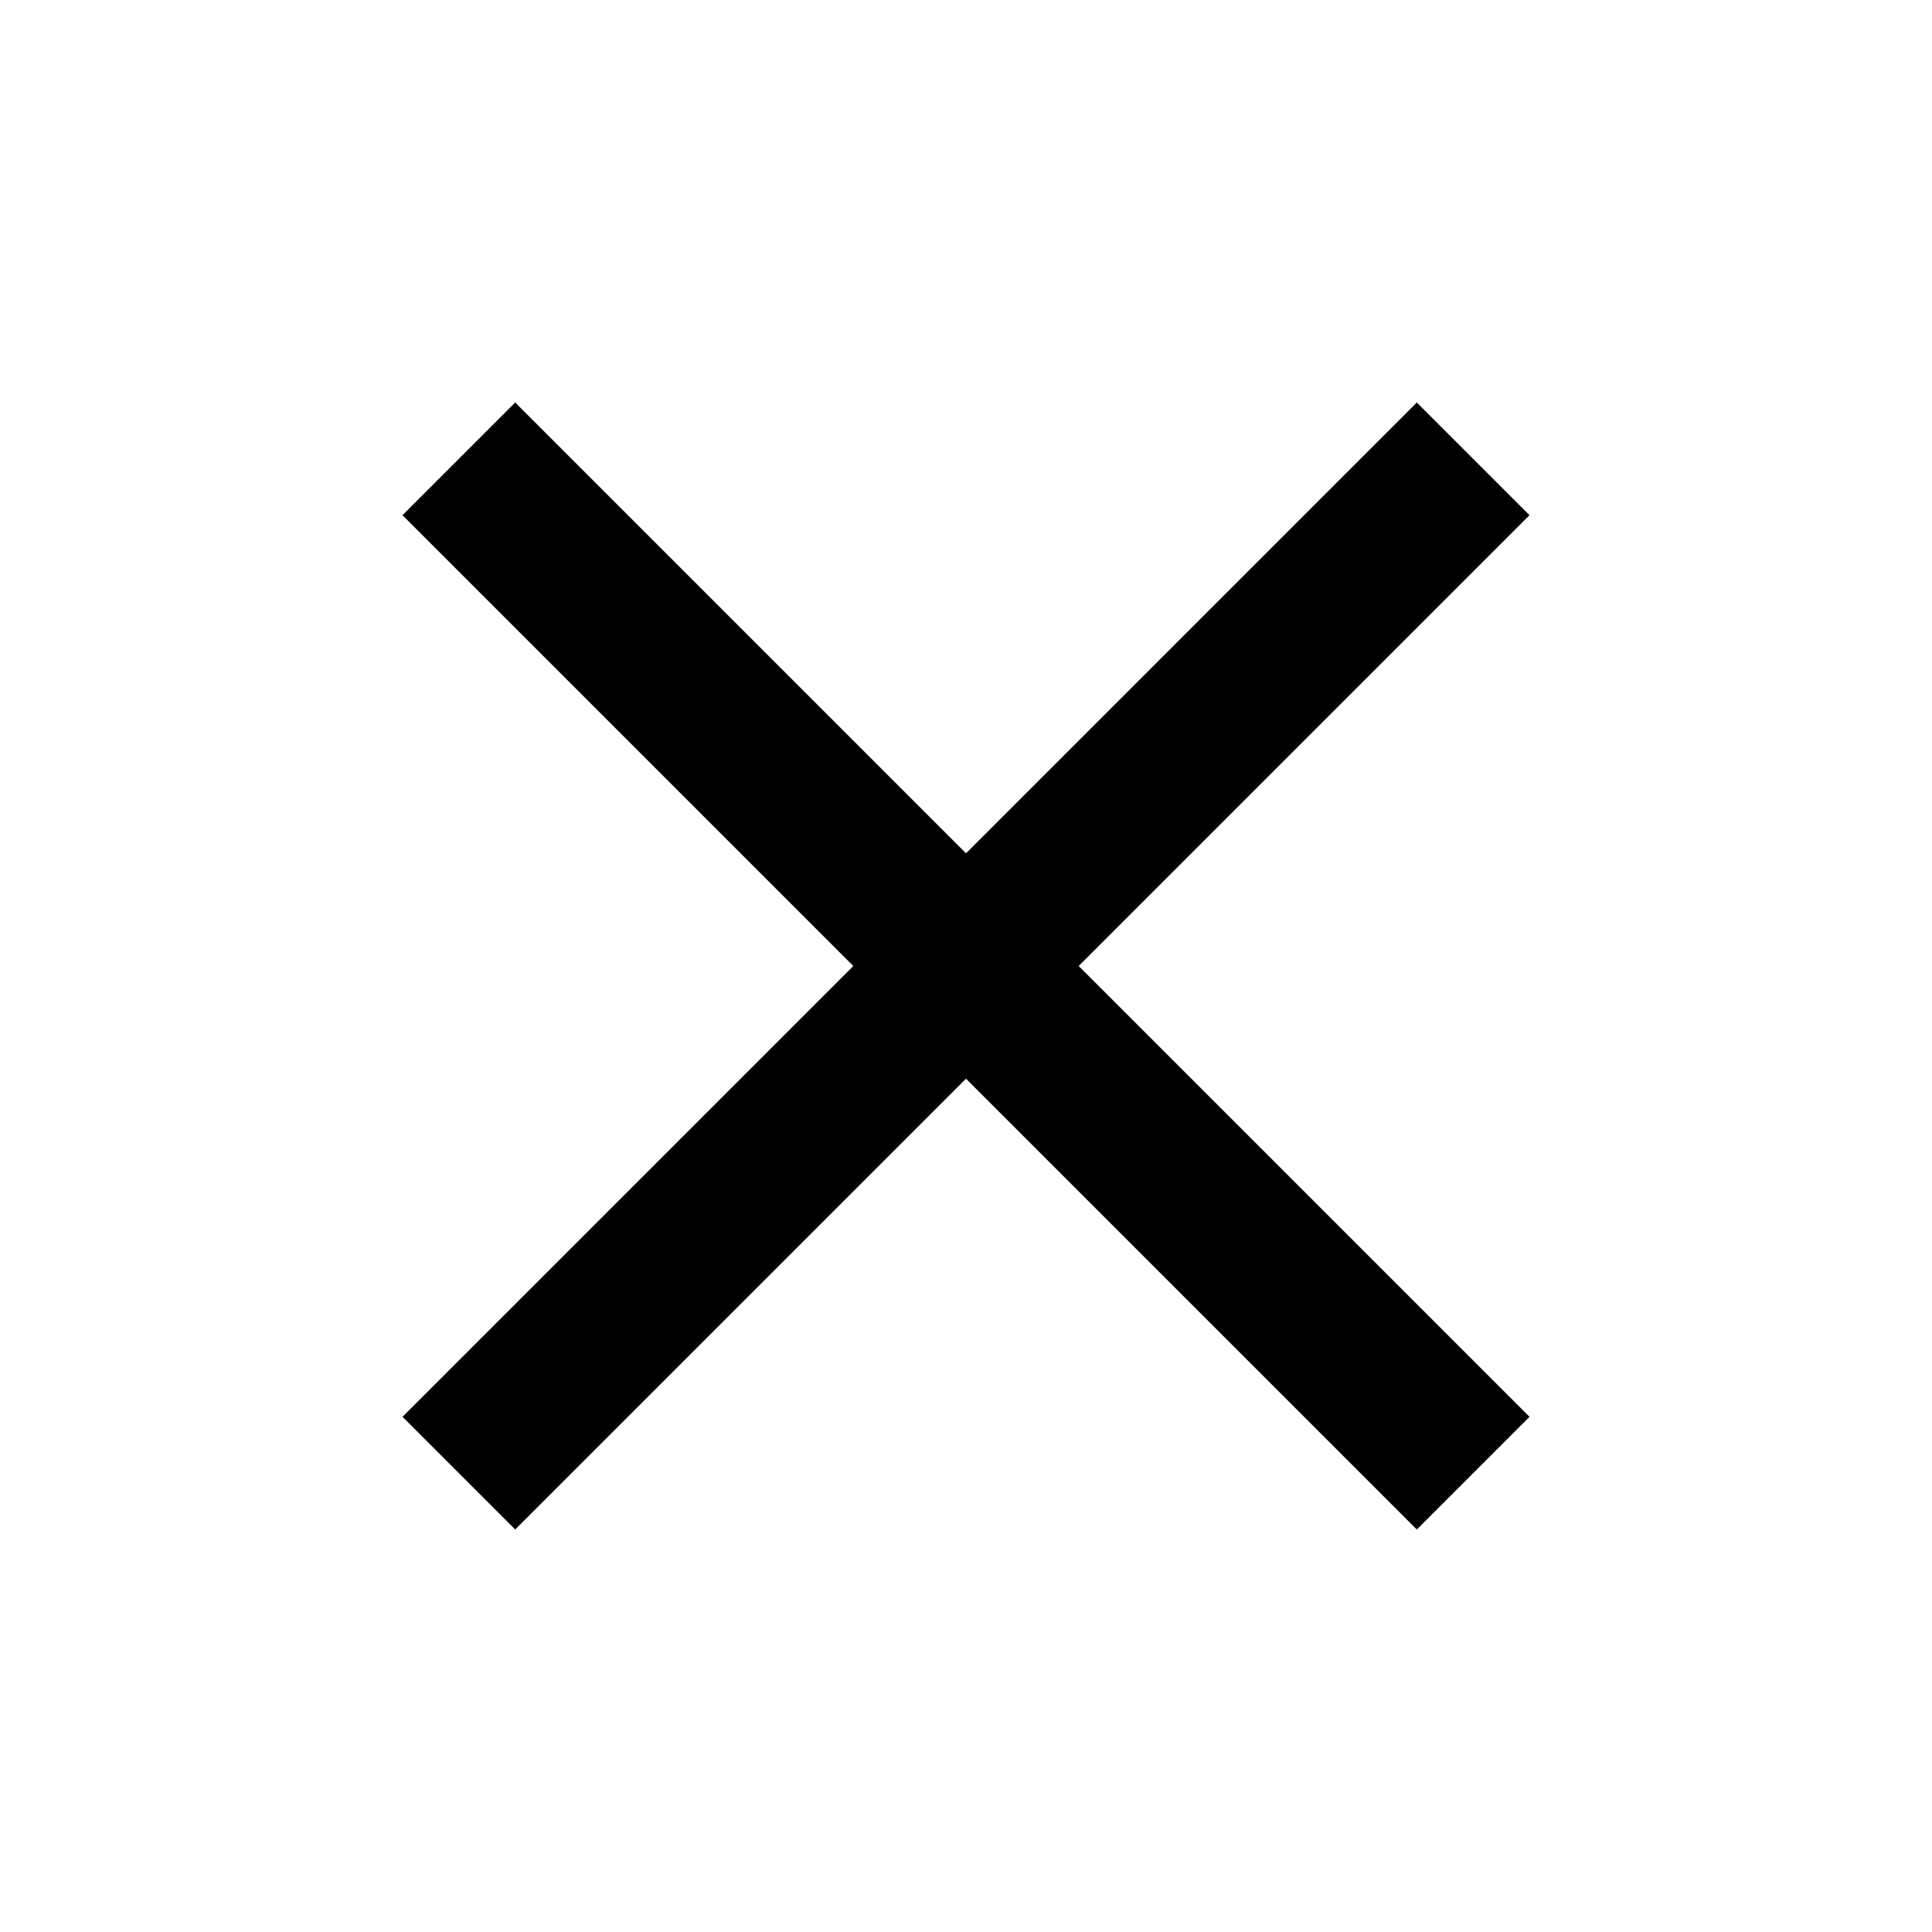
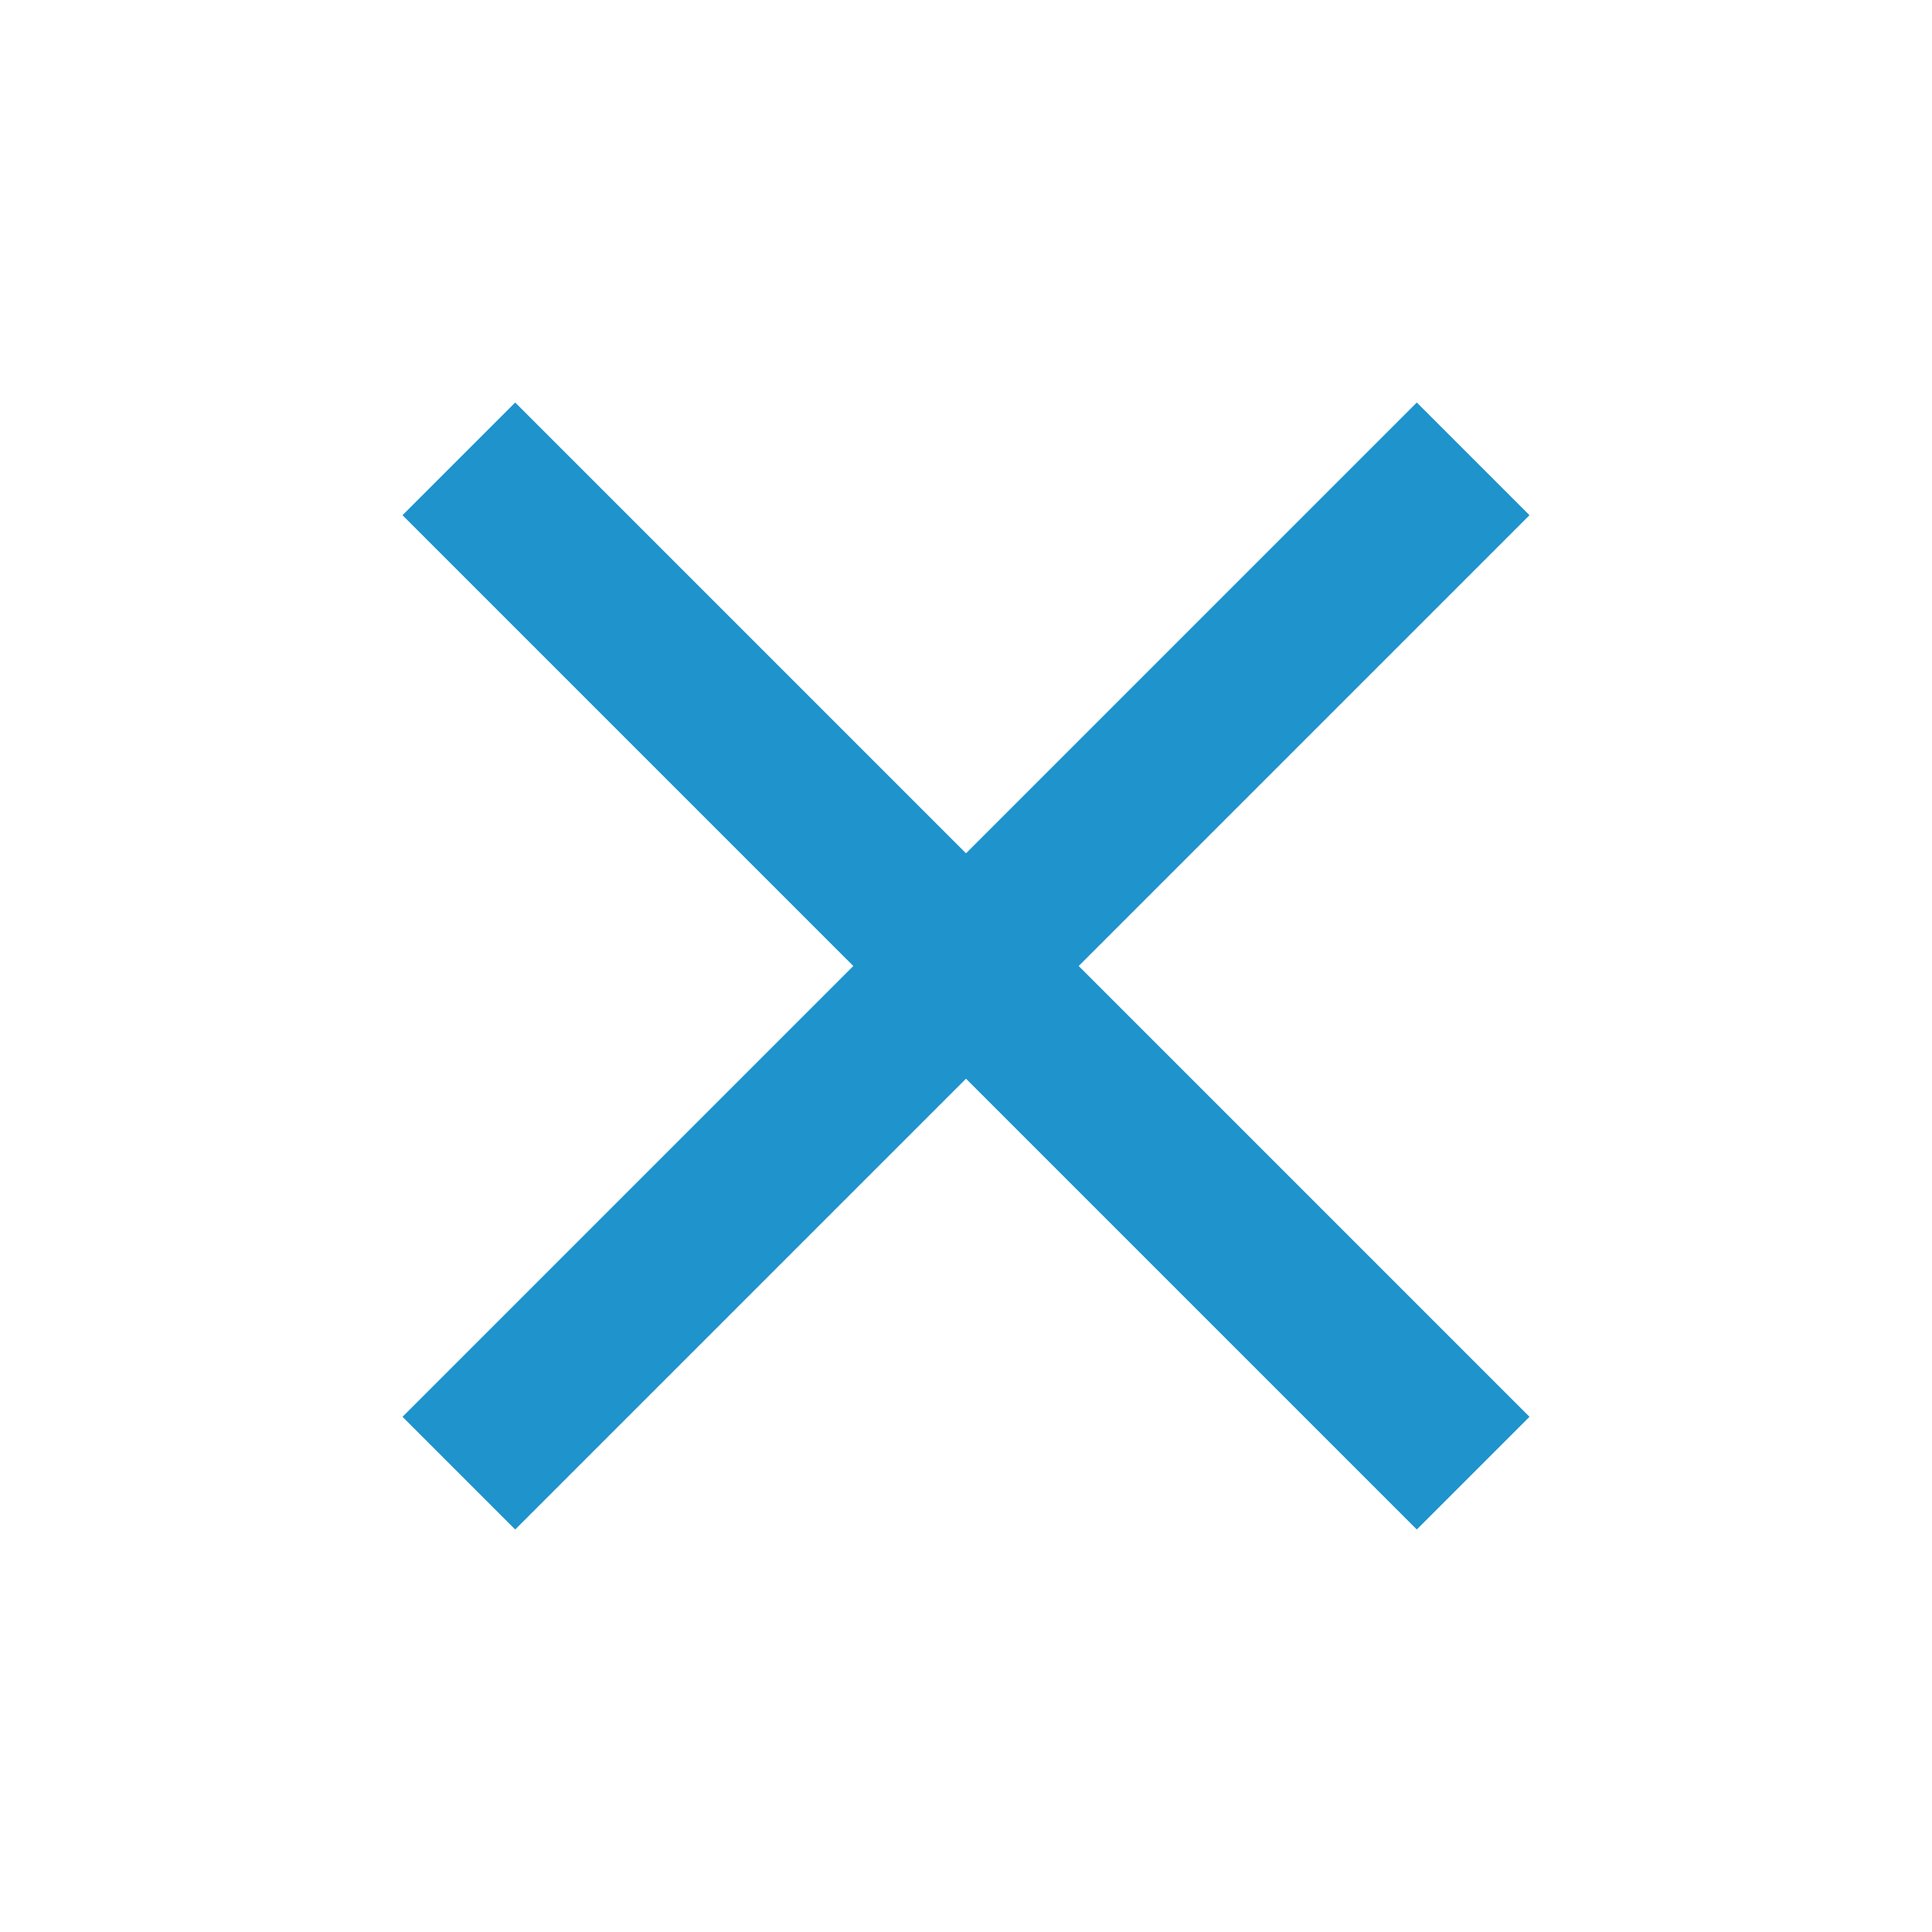
<svg xmlns="http://www.w3.org/2000/svg" height="24" viewBox="0 -960 960 960" width="24">
-   <path d="m256-200-56-56 224-224-224-224 56-56 224 224 224-224 56 56-224 224 224 224-56 56-224-224-224 224Z" />
+   <path fill="#1f93cc" d="m256-200-56-56 224-224-224-224 56-56 224 224 224-224 56 56-224 224 224 224-56 56-224-224-224 224Z" />
</svg>
